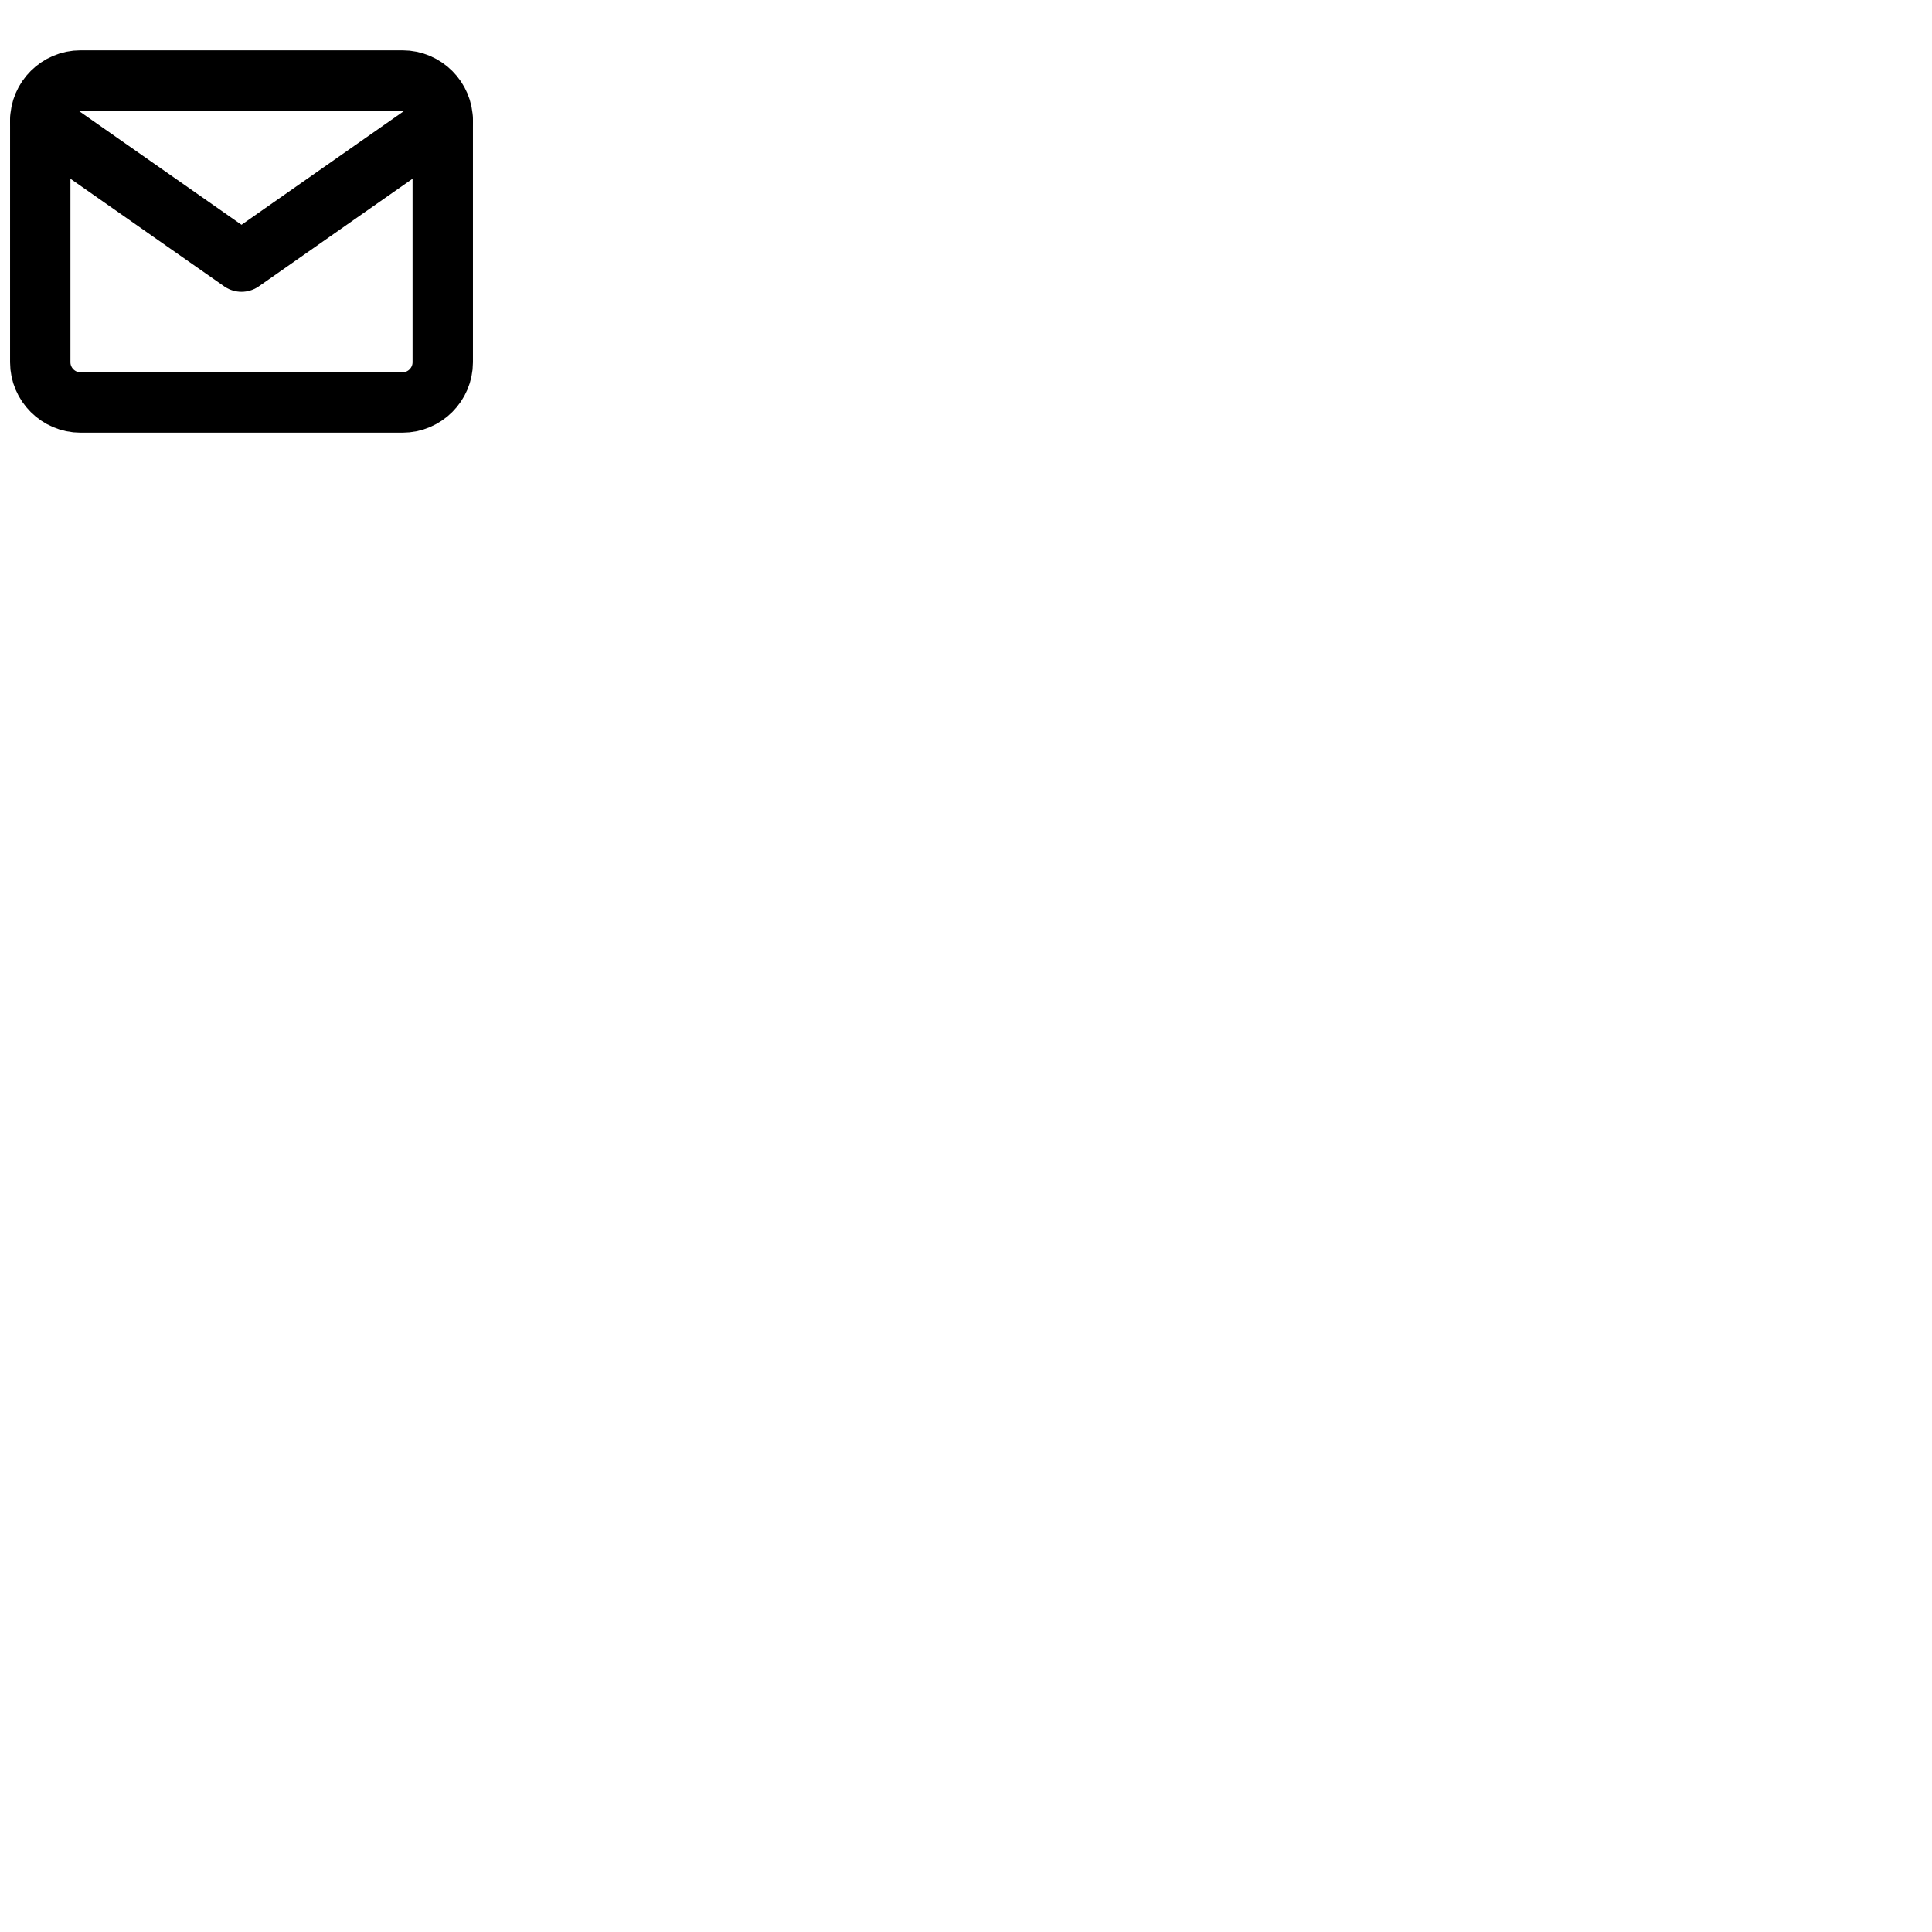
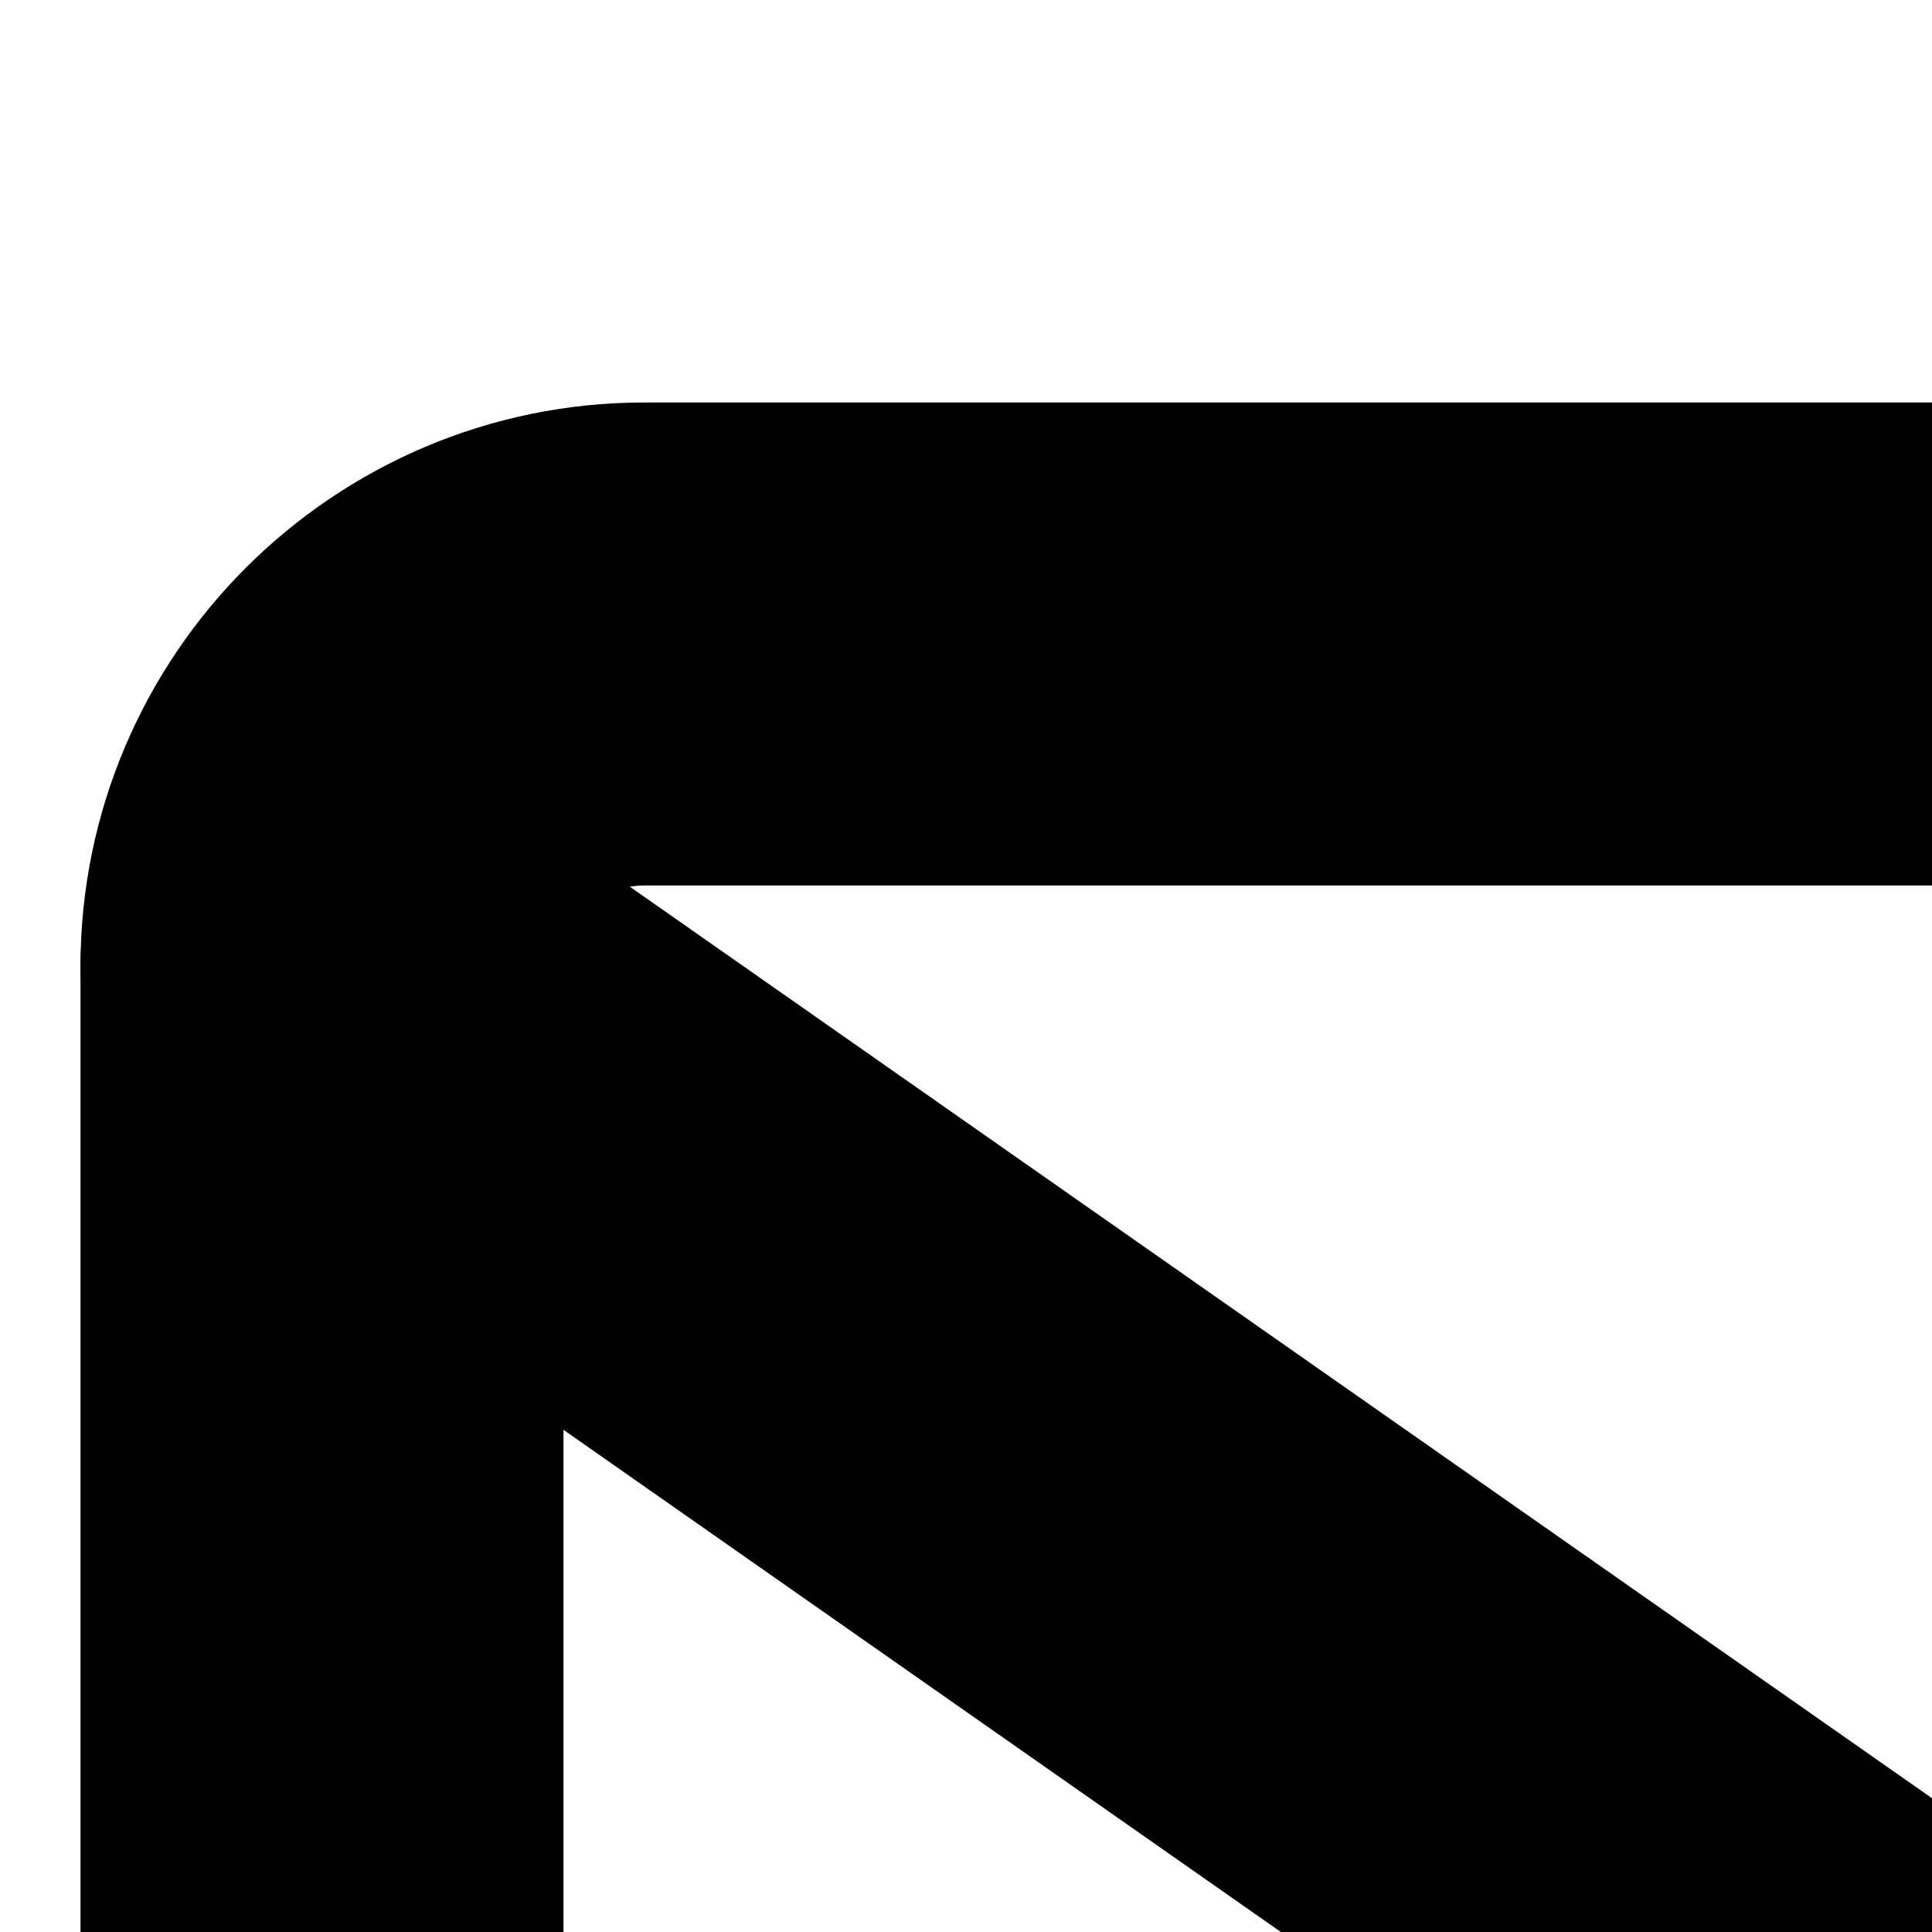
- <svg xmlns="http://www.w3.org/2000/svg" width="96" height="96" viewBox="0 0 96 96" fill="none" stroke="currentColor" stroke-width="3" stroke-linecap="round" stroke-linejoin="round" class="feather feather-mail">
+ <svg xmlns="http://www.w3.org/2000/svg" width="12" height="12" viewBox="0 0 12 12" fill="none" stroke="currentColor" stroke-width="3" stroke-linecap="round" stroke-linejoin="round" class="feather feather-mail">
  <path d="M4 4h16c1.1 0 2 .9 2 2v12c0 1.1-.9 2-2 2H4c-1.1 0-2-.9-2-2V6c0-1.1.9-2 2-2z" />
  <polyline points="22,6 12,13 2,6" />
</svg>
